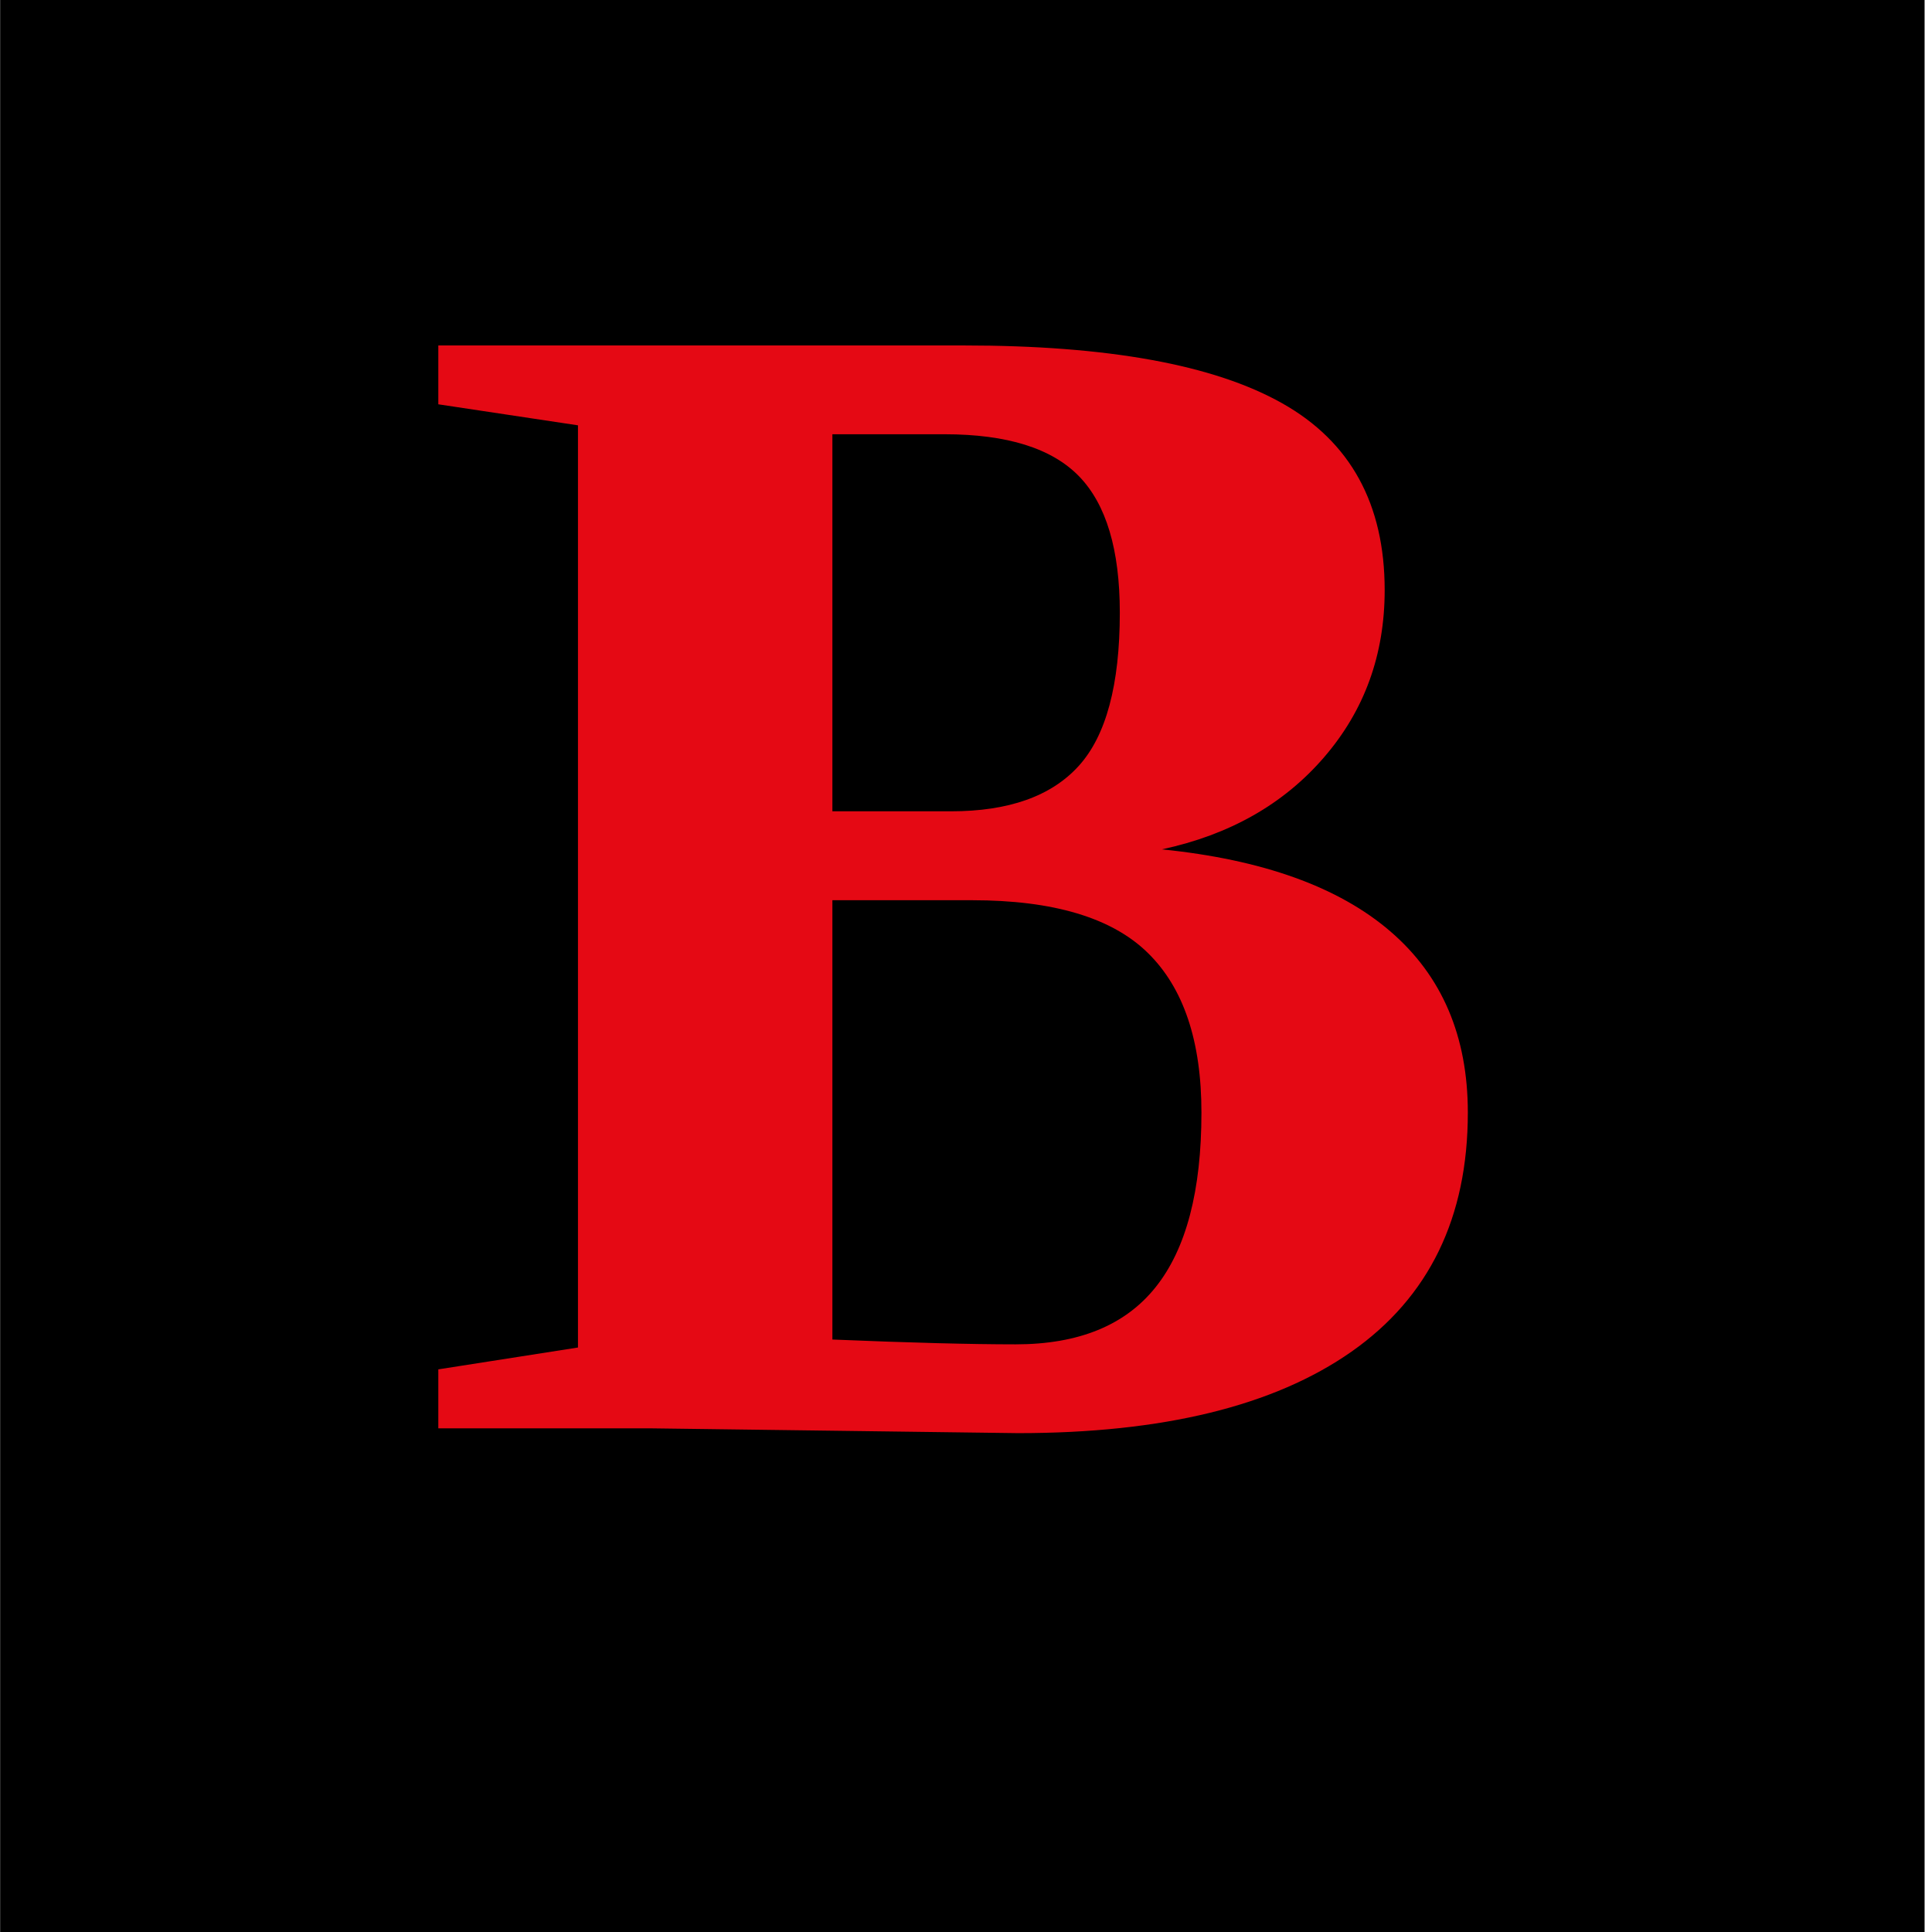
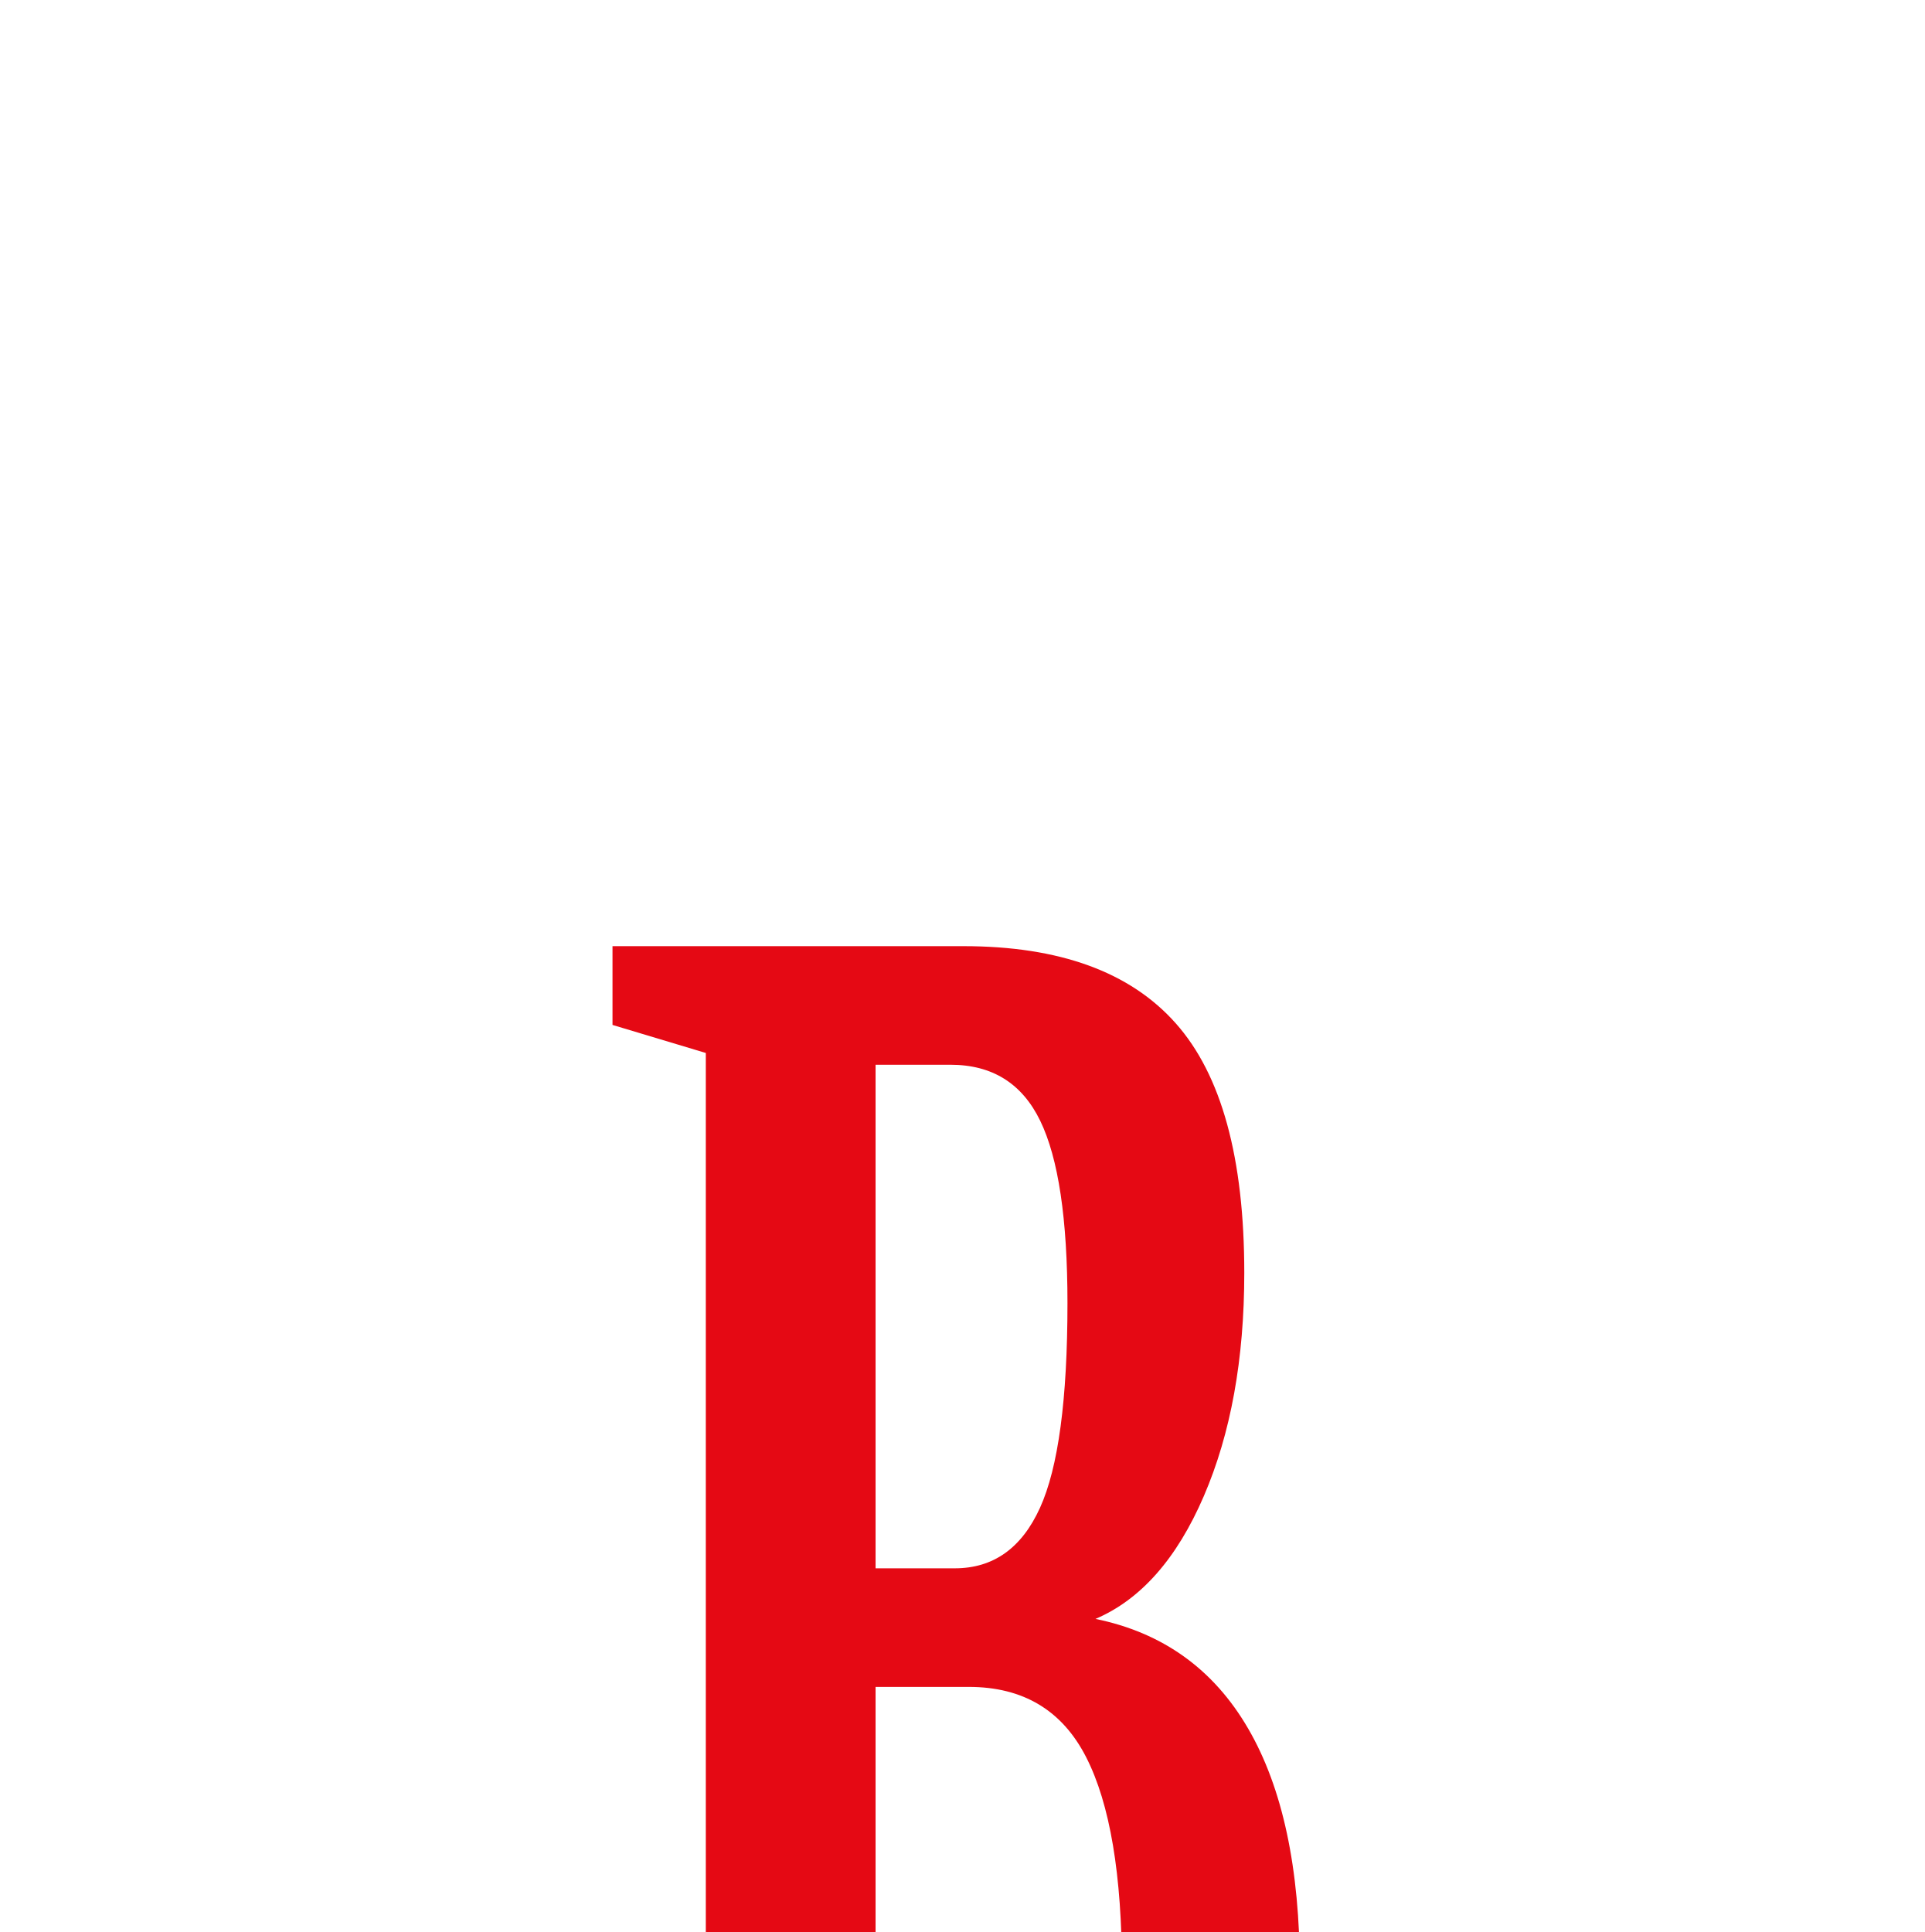
- <svg xmlns="http://www.w3.org/2000/svg" width="31.88" height="32" viewBox="0 0 256 257" preserveAspectRatio="xMidYMid meet">
-   <rect width="256" height="257" fill="#000000" />
-   <text x="128" y="190" text-anchor="middle" fill="#E50914" font-size="220" font-weight="700" font-family="Times New Roman, Georgia, serif">
+ <svg xmlns="http://www.w3.org/2000/svg" width="31.88" height="32" viewBox="0 0 256 420" preserveAspectRatio="xMidYMid meet">
+   <text x="128" y="260" text-anchor="middle" fill="#E50914" font-size="240" font-weight="700" font-family="Times New Roman, Georgia, serif" transform="scale(1,2)" transform-origin="center">
    B
  </text>
</svg>
